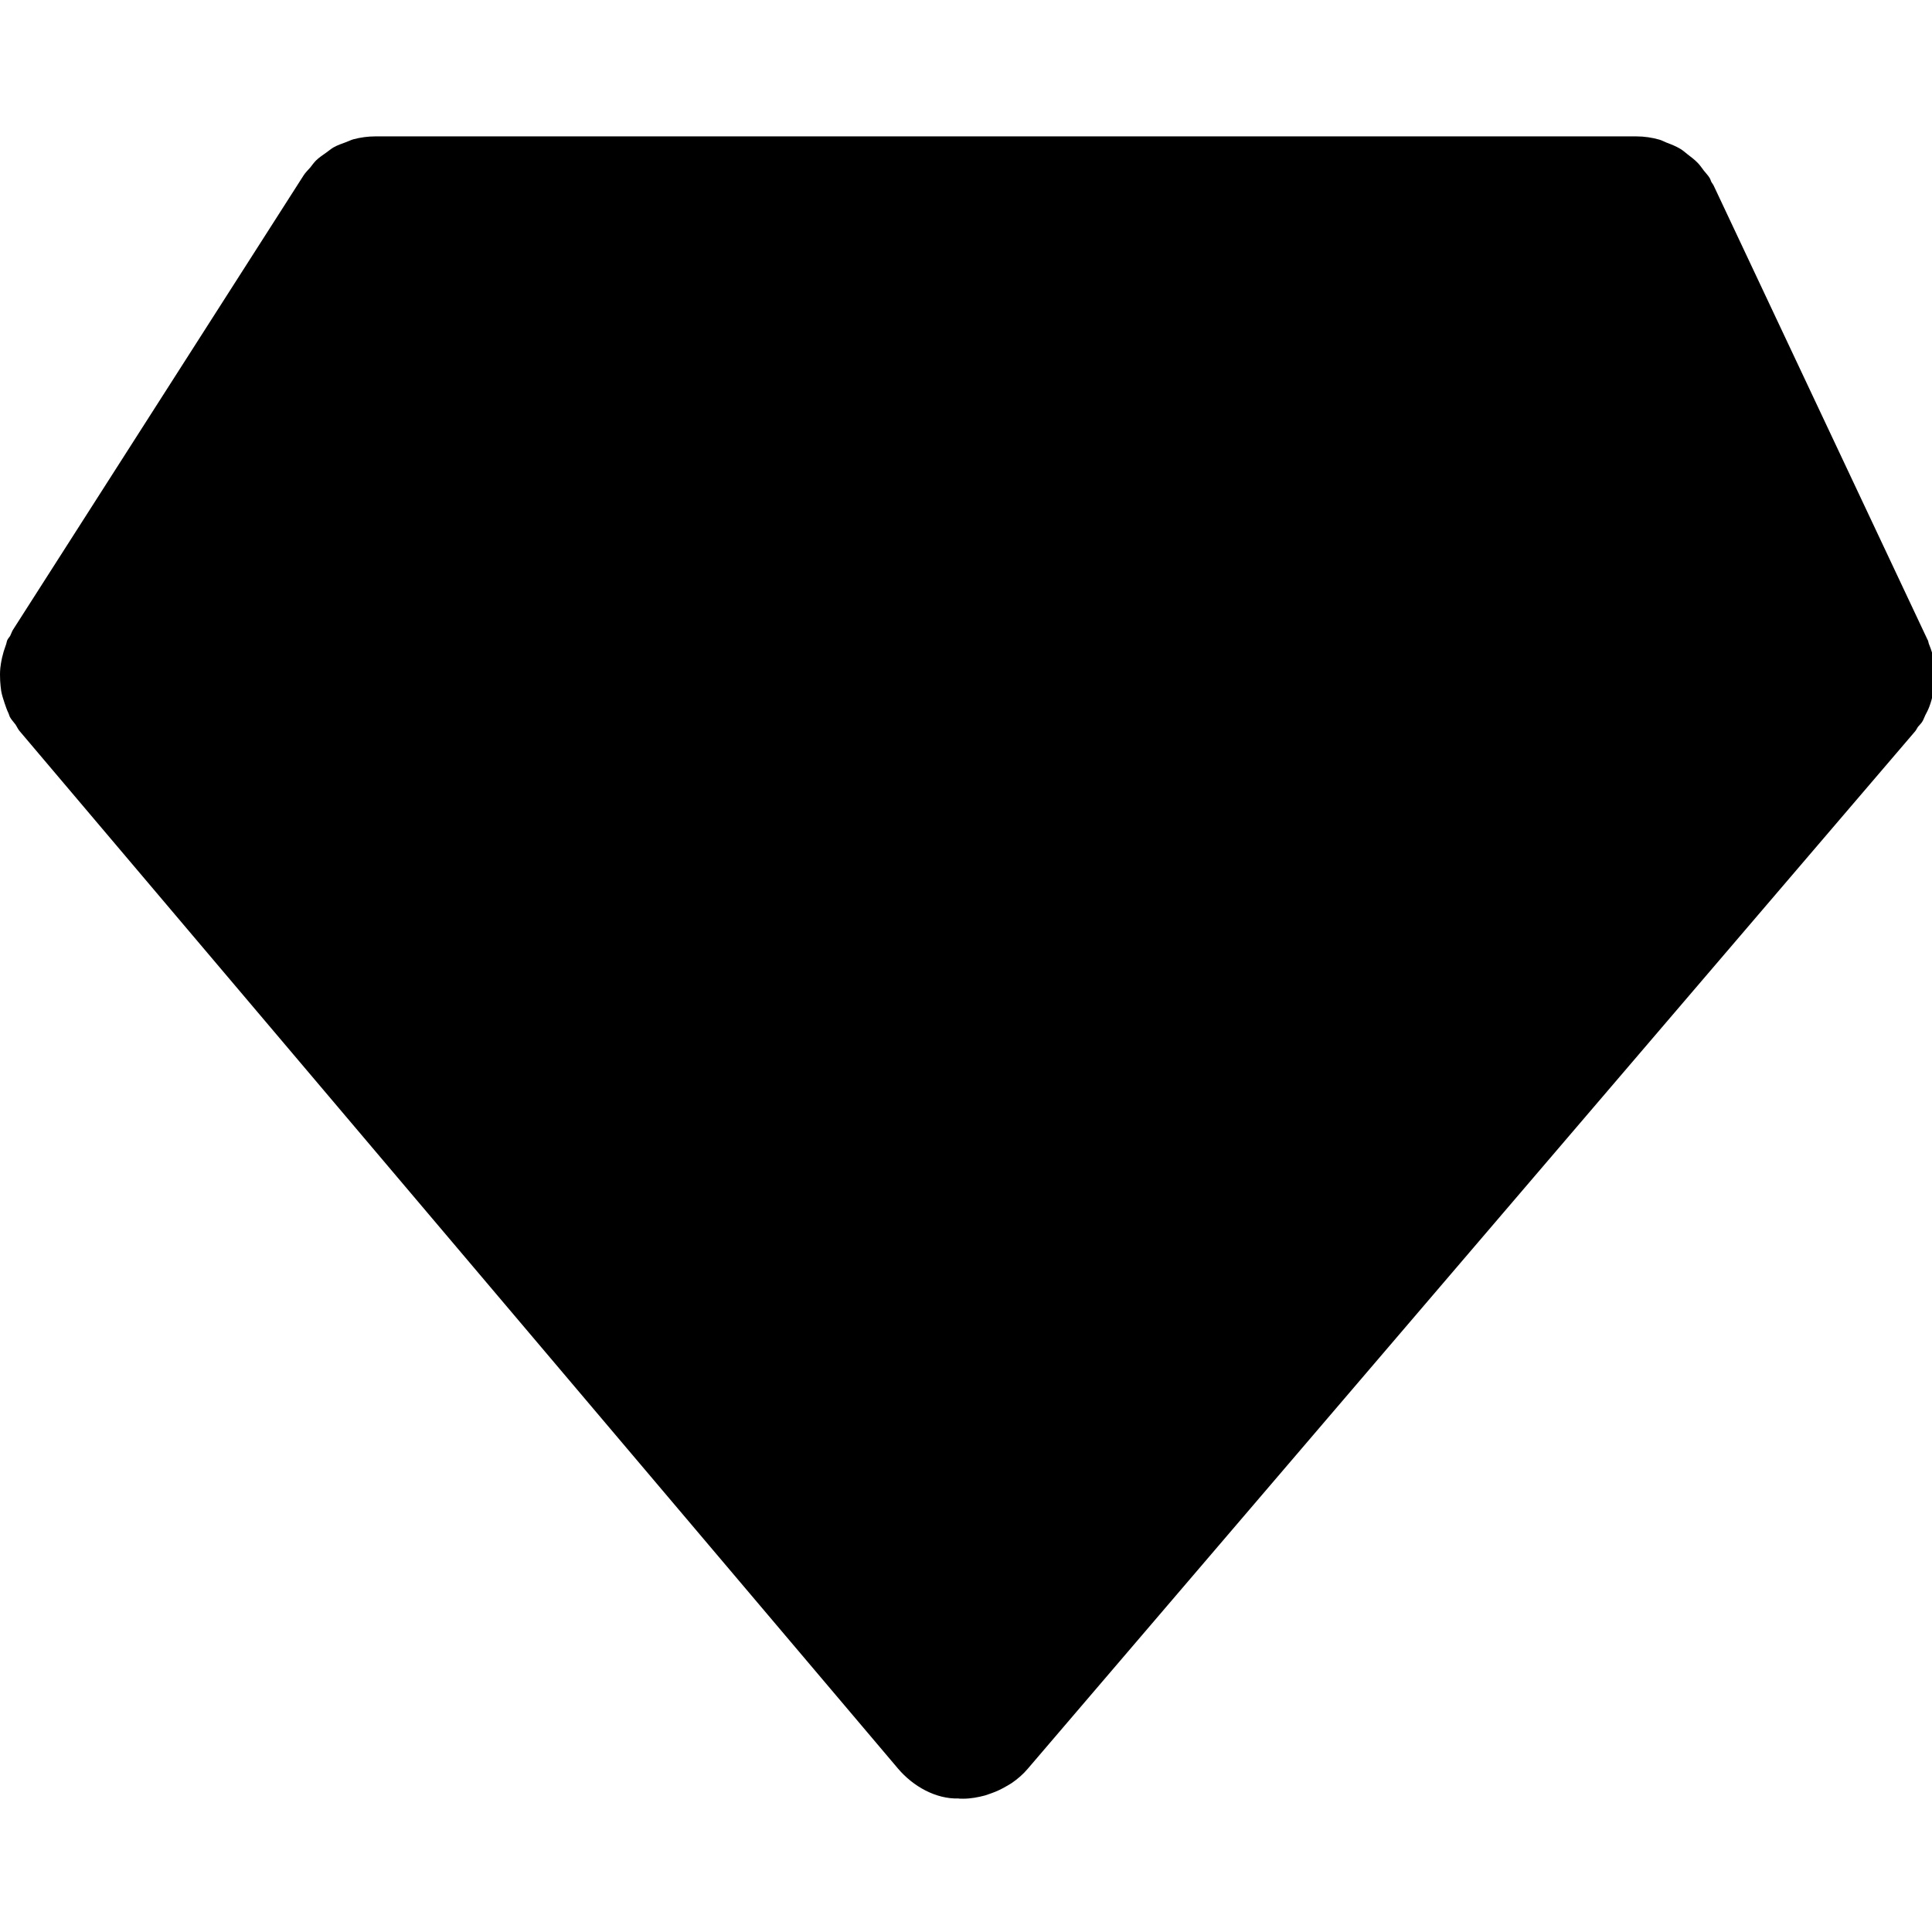
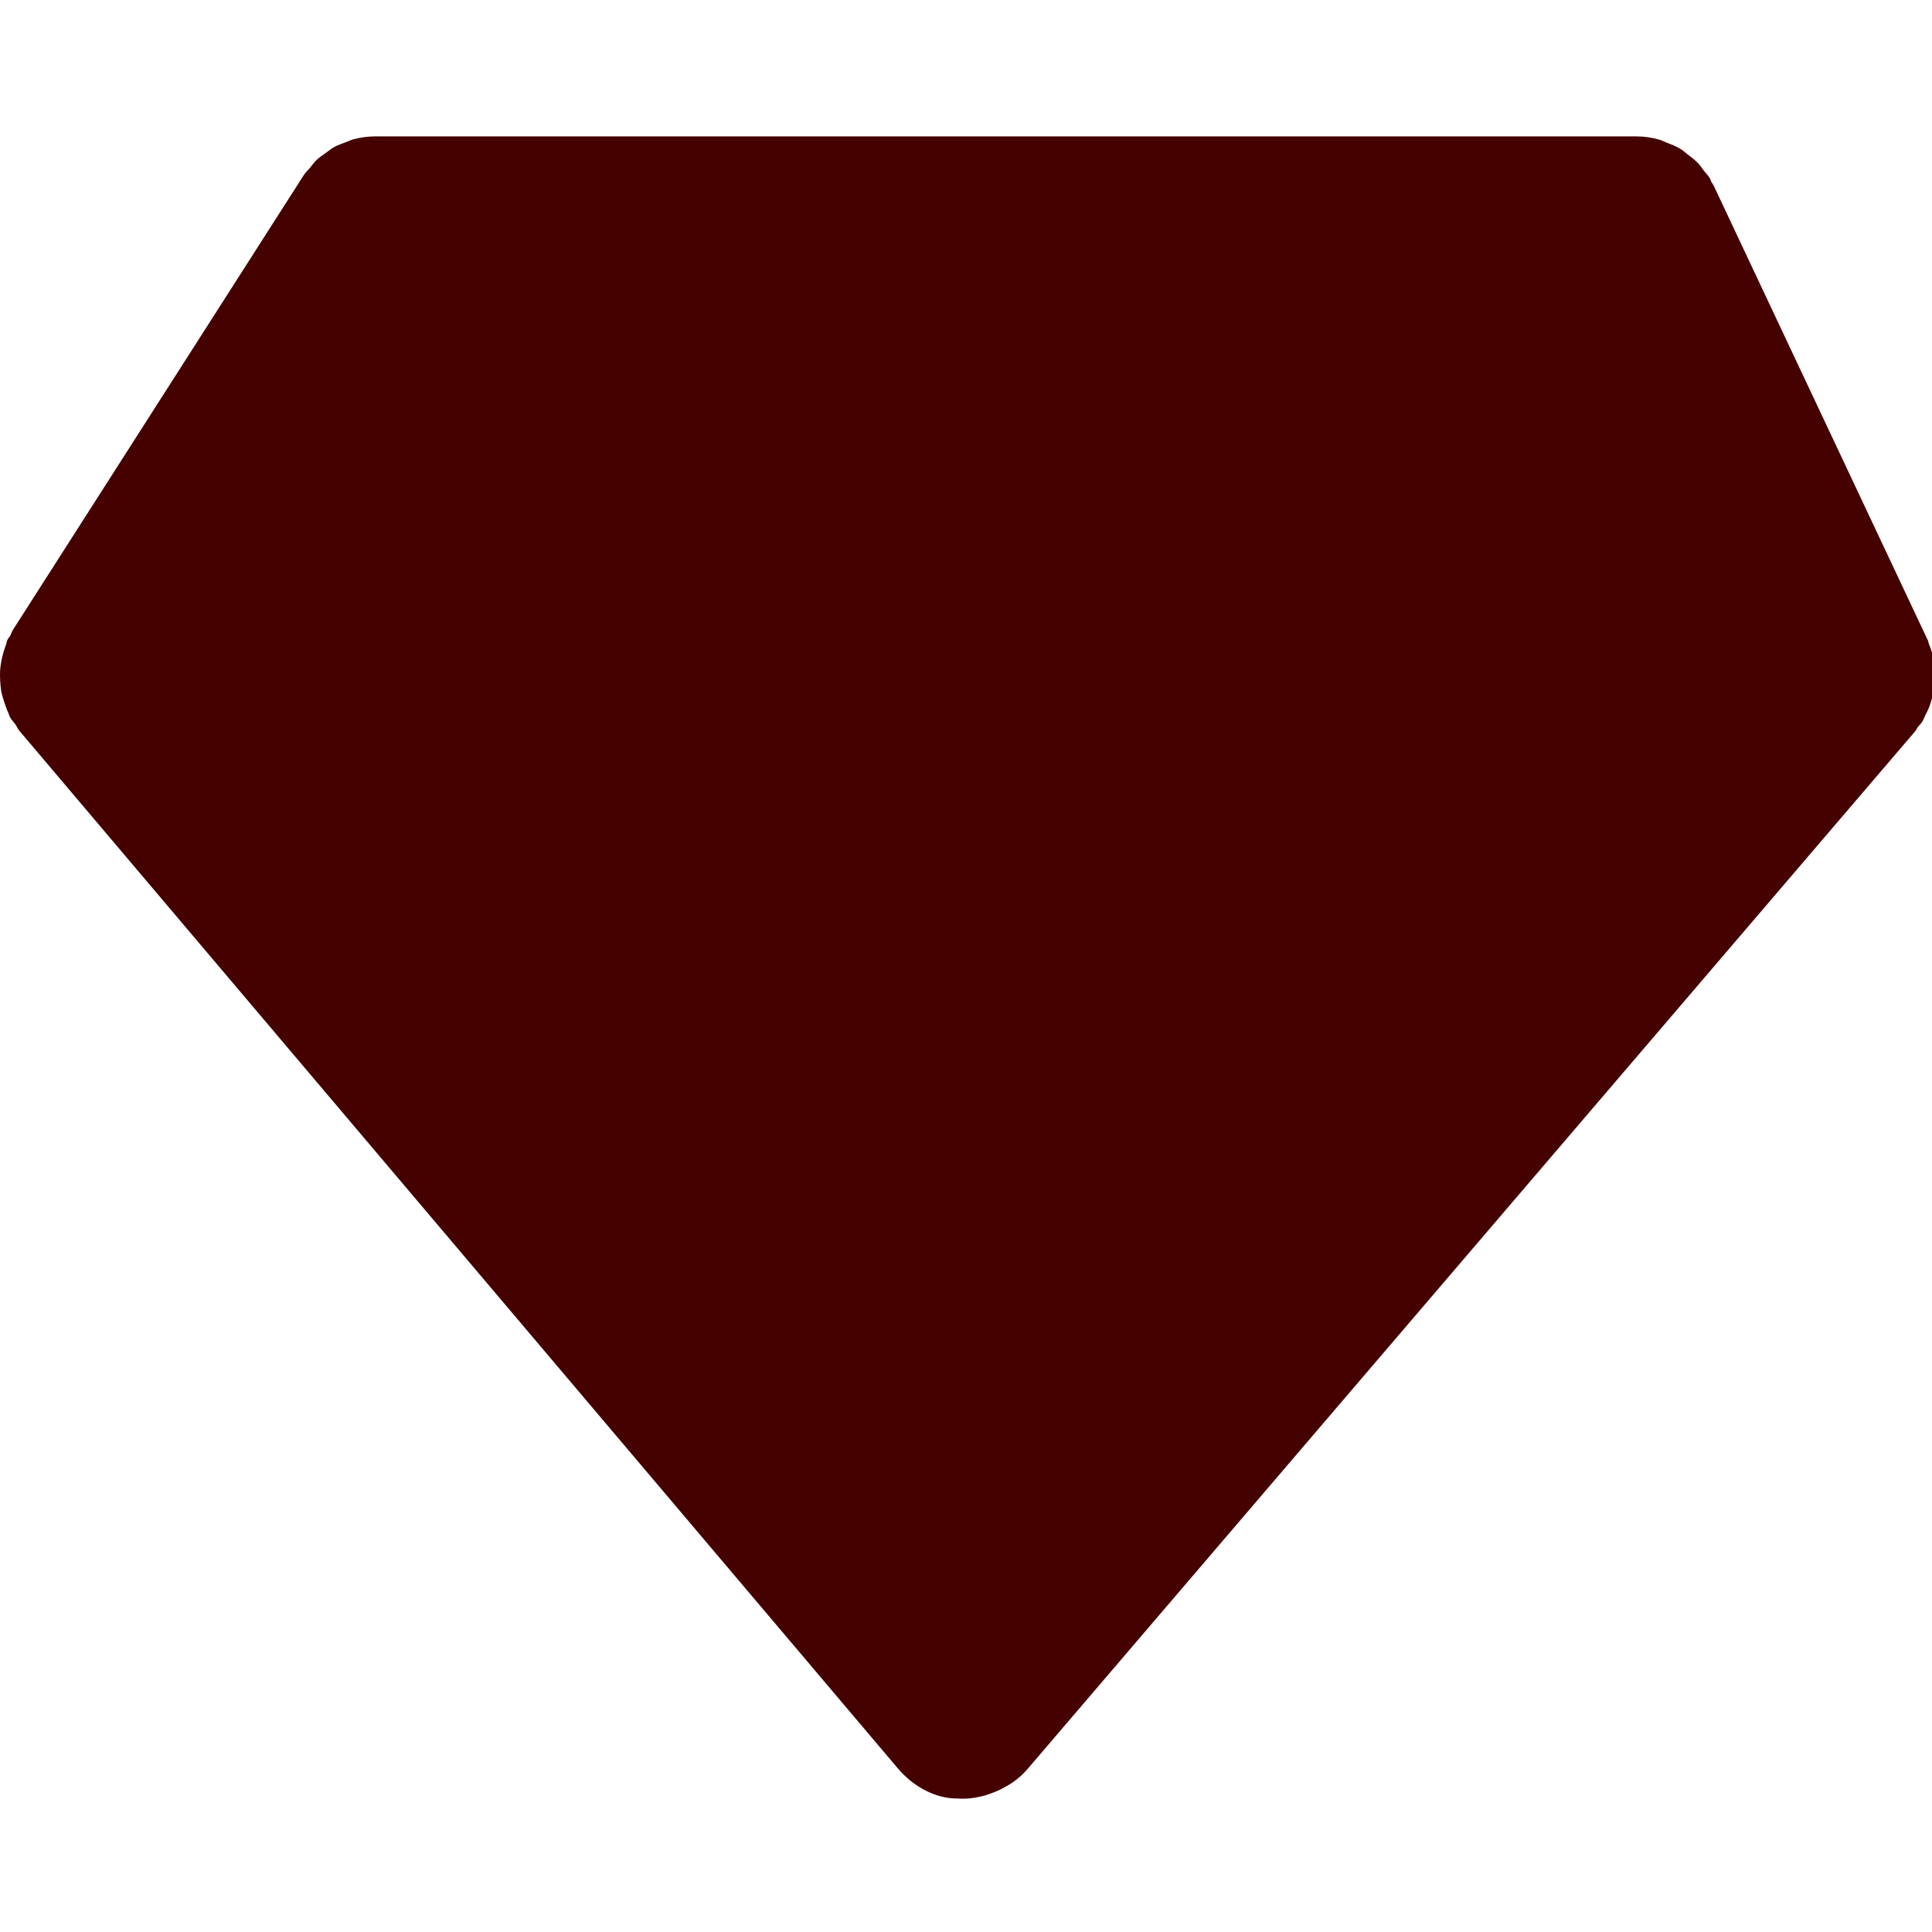
<svg xmlns="http://www.w3.org/2000/svg" version="1.1" class="fill-red-900" x="0px" y="0px" viewBox="0 0 327 327" xml:space="preserve">
  <g>
-     <path d="M327.381,112.058c-0.162-1.044-0.493-2.066-0.896-3.05c-0.09-0.213-0.09-0.43-0.186-0.646   c-0.012-0.012-0.03-0.036-0.036-0.048c0-0.024-0.012-0.036-0.024-0.051l-36.221-76.91c-0.084-0.177-0.24-0.336-0.336-0.516   c-0.126-0.216-0.168-0.48-0.307-0.694c-0.276-0.468-0.654-0.832-0.979-1.249c-0.33-0.429-0.631-0.892-0.997-1.272   c-0.54-0.564-1.159-1.045-1.789-1.514c-0.396-0.312-0.769-0.657-1.201-0.91c-0.732-0.441-1.525-0.756-2.33-1.057   c-0.402-0.153-0.792-0.387-1.213-0.504c-1.249-0.352-2.546-0.553-3.891-0.553H162.999h-99.49c-1.267,0-2.495,0.177-3.69,0.489   c-0.417,0.111-0.798,0.328-1.21,0.469c-0.732,0.276-1.483,0.517-2.17,0.91C56,25.205,55.64,25.543,55.231,25.82   c-0.589,0.417-1.198,0.816-1.721,1.321c-0.369,0.363-0.663,0.792-0.991,1.201c-0.387,0.454-0.84,0.865-1.156,1.381L2.173,106.635   c-0.183,0.3-0.27,0.64-0.436,0.958c-0.141,0.252-0.375,0.468-0.498,0.744c-0.129,0.289-0.135,0.592-0.258,0.868   c-0.264,0.705-0.474,1.408-0.64,2.138c-0.123,0.579-0.228,1.146-0.288,1.717c-0.069,0.72-0.063,1.438-0.027,2.165   c0.045,0.592,0.087,1.174,0.18,1.75c0.129,0.708,0.352,1.372,0.577,2.054c0.204,0.58,0.387,1.159,0.661,1.706   c0.09,0.189,0.129,0.405,0.219,0.6c0.258,0.48,0.639,0.856,0.955,1.288c0.252,0.375,0.405,0.769,0.693,1.105l148.676,175.607   c2.564,3.026,6.407,5.176,10.238,5.067c0.048,0,0.097,0.024,0.129,0.024c0.214,0.012,0.418,0.012,0.634,0.012   c0.006,0,0.006,0,0.006,0s0.012,0,0.024,0c1.285,0,2.546-0.24,3.759-0.564c0.36-0.114,0.685-0.228,1.045-0.366   c0.895-0.312,1.766-0.732,2.594-1.225c0.276-0.162,0.57-0.324,0.841-0.505c0.979-0.679,1.897-1.459,2.69-2.401L324.15,123.773   c0.191-0.228,0.3-0.504,0.468-0.745c0.24-0.303,0.541-0.555,0.745-0.898c0.216-0.339,0.324-0.72,0.504-1.083   c0.253-0.465,0.492-0.934,0.679-1.438c0.282-0.732,0.475-1.475,0.643-2.219c0.108-0.505,0.229-0.985,0.276-1.489   c0.096-0.829,0.06-1.637,0-2.459C327.429,112.956,327.452,112.502,327.381,112.058z" />
+     <path fill="#450000" d="M327.381,112.058c-0.162-1.044-0.493-2.066-0.896-3.05c-0.09-0.213-0.09-0.43-0.186-0.646   c-0.012-0.012-0.03-0.036-0.036-0.048c0-0.024-0.012-0.036-0.024-0.051l-36.221-76.91c-0.084-0.177-0.24-0.336-0.336-0.516   c-0.126-0.216-0.168-0.48-0.307-0.694c-0.276-0.468-0.654-0.832-0.979-1.249c-0.33-0.429-0.631-0.892-0.997-1.272   c-0.54-0.564-1.159-1.045-1.789-1.514c-0.396-0.312-0.769-0.657-1.201-0.91c-0.732-0.441-1.525-0.756-2.33-1.057   c-0.402-0.153-0.792-0.387-1.213-0.504c-1.249-0.352-2.546-0.553-3.891-0.553H162.999h-99.49c-1.267,0-2.495,0.177-3.69,0.489   c-0.417,0.111-0.798,0.328-1.21,0.469c-0.732,0.276-1.483,0.517-2.17,0.91C56,25.205,55.64,25.543,55.231,25.82   c-0.589,0.417-1.198,0.816-1.721,1.321c-0.369,0.363-0.663,0.792-0.991,1.201c-0.387,0.454-0.84,0.865-1.156,1.381L2.173,106.635   c-0.183,0.3-0.27,0.64-0.436,0.958c-0.141,0.252-0.375,0.468-0.498,0.744c-0.129,0.289-0.135,0.592-0.258,0.868   c-0.264,0.705-0.474,1.408-0.64,2.138c-0.123,0.579-0.228,1.146-0.288,1.717c-0.069,0.72-0.063,1.438-0.027,2.165   c0.045,0.592,0.087,1.174,0.18,1.75c0.129,0.708,0.352,1.372,0.577,2.054c0.204,0.58,0.387,1.159,0.661,1.706   c0.09,0.189,0.129,0.405,0.219,0.6c0.258,0.48,0.639,0.856,0.955,1.288c0.252,0.375,0.405,0.769,0.693,1.105l148.676,175.607   c2.564,3.026,6.407,5.176,10.238,5.067c0.048,0,0.097,0.024,0.129,0.024c0.214,0.012,0.418,0.012,0.634,0.012   c0.006,0,0.006,0,0.006,0s0.012,0,0.024,0c1.285,0,2.546-0.24,3.759-0.564c0.36-0.114,0.685-0.228,1.045-0.366   c0.895-0.312,1.766-0.732,2.594-1.225c0.276-0.162,0.57-0.324,0.841-0.505c0.979-0.679,1.897-1.459,2.69-2.401L324.15,123.773   c0.191-0.228,0.3-0.504,0.468-0.745c0.24-0.303,0.541-0.555,0.745-0.898c0.216-0.339,0.324-0.72,0.504-1.083   c0.253-0.465,0.492-0.934,0.679-1.438c0.282-0.732,0.475-1.475,0.643-2.219c0.108-0.505,0.229-0.985,0.276-1.489   c0.096-0.829,0.06-1.637,0-2.459C327.429,112.956,327.452,112.502,327.381,112.058z" />
  </g>
  <g>
</g>
  <g>
</g>
  <g>
</g>
  <g>
</g>
  <g>
</g>
  <g>
</g>
  <g>
</g>
  <g>
</g>
  <g>
</g>
  <g>
</g>
  <g>
</g>
  <g>
</g>
  <g>
</g>
  <g>
</g>
  <g>
</g>
</svg>
